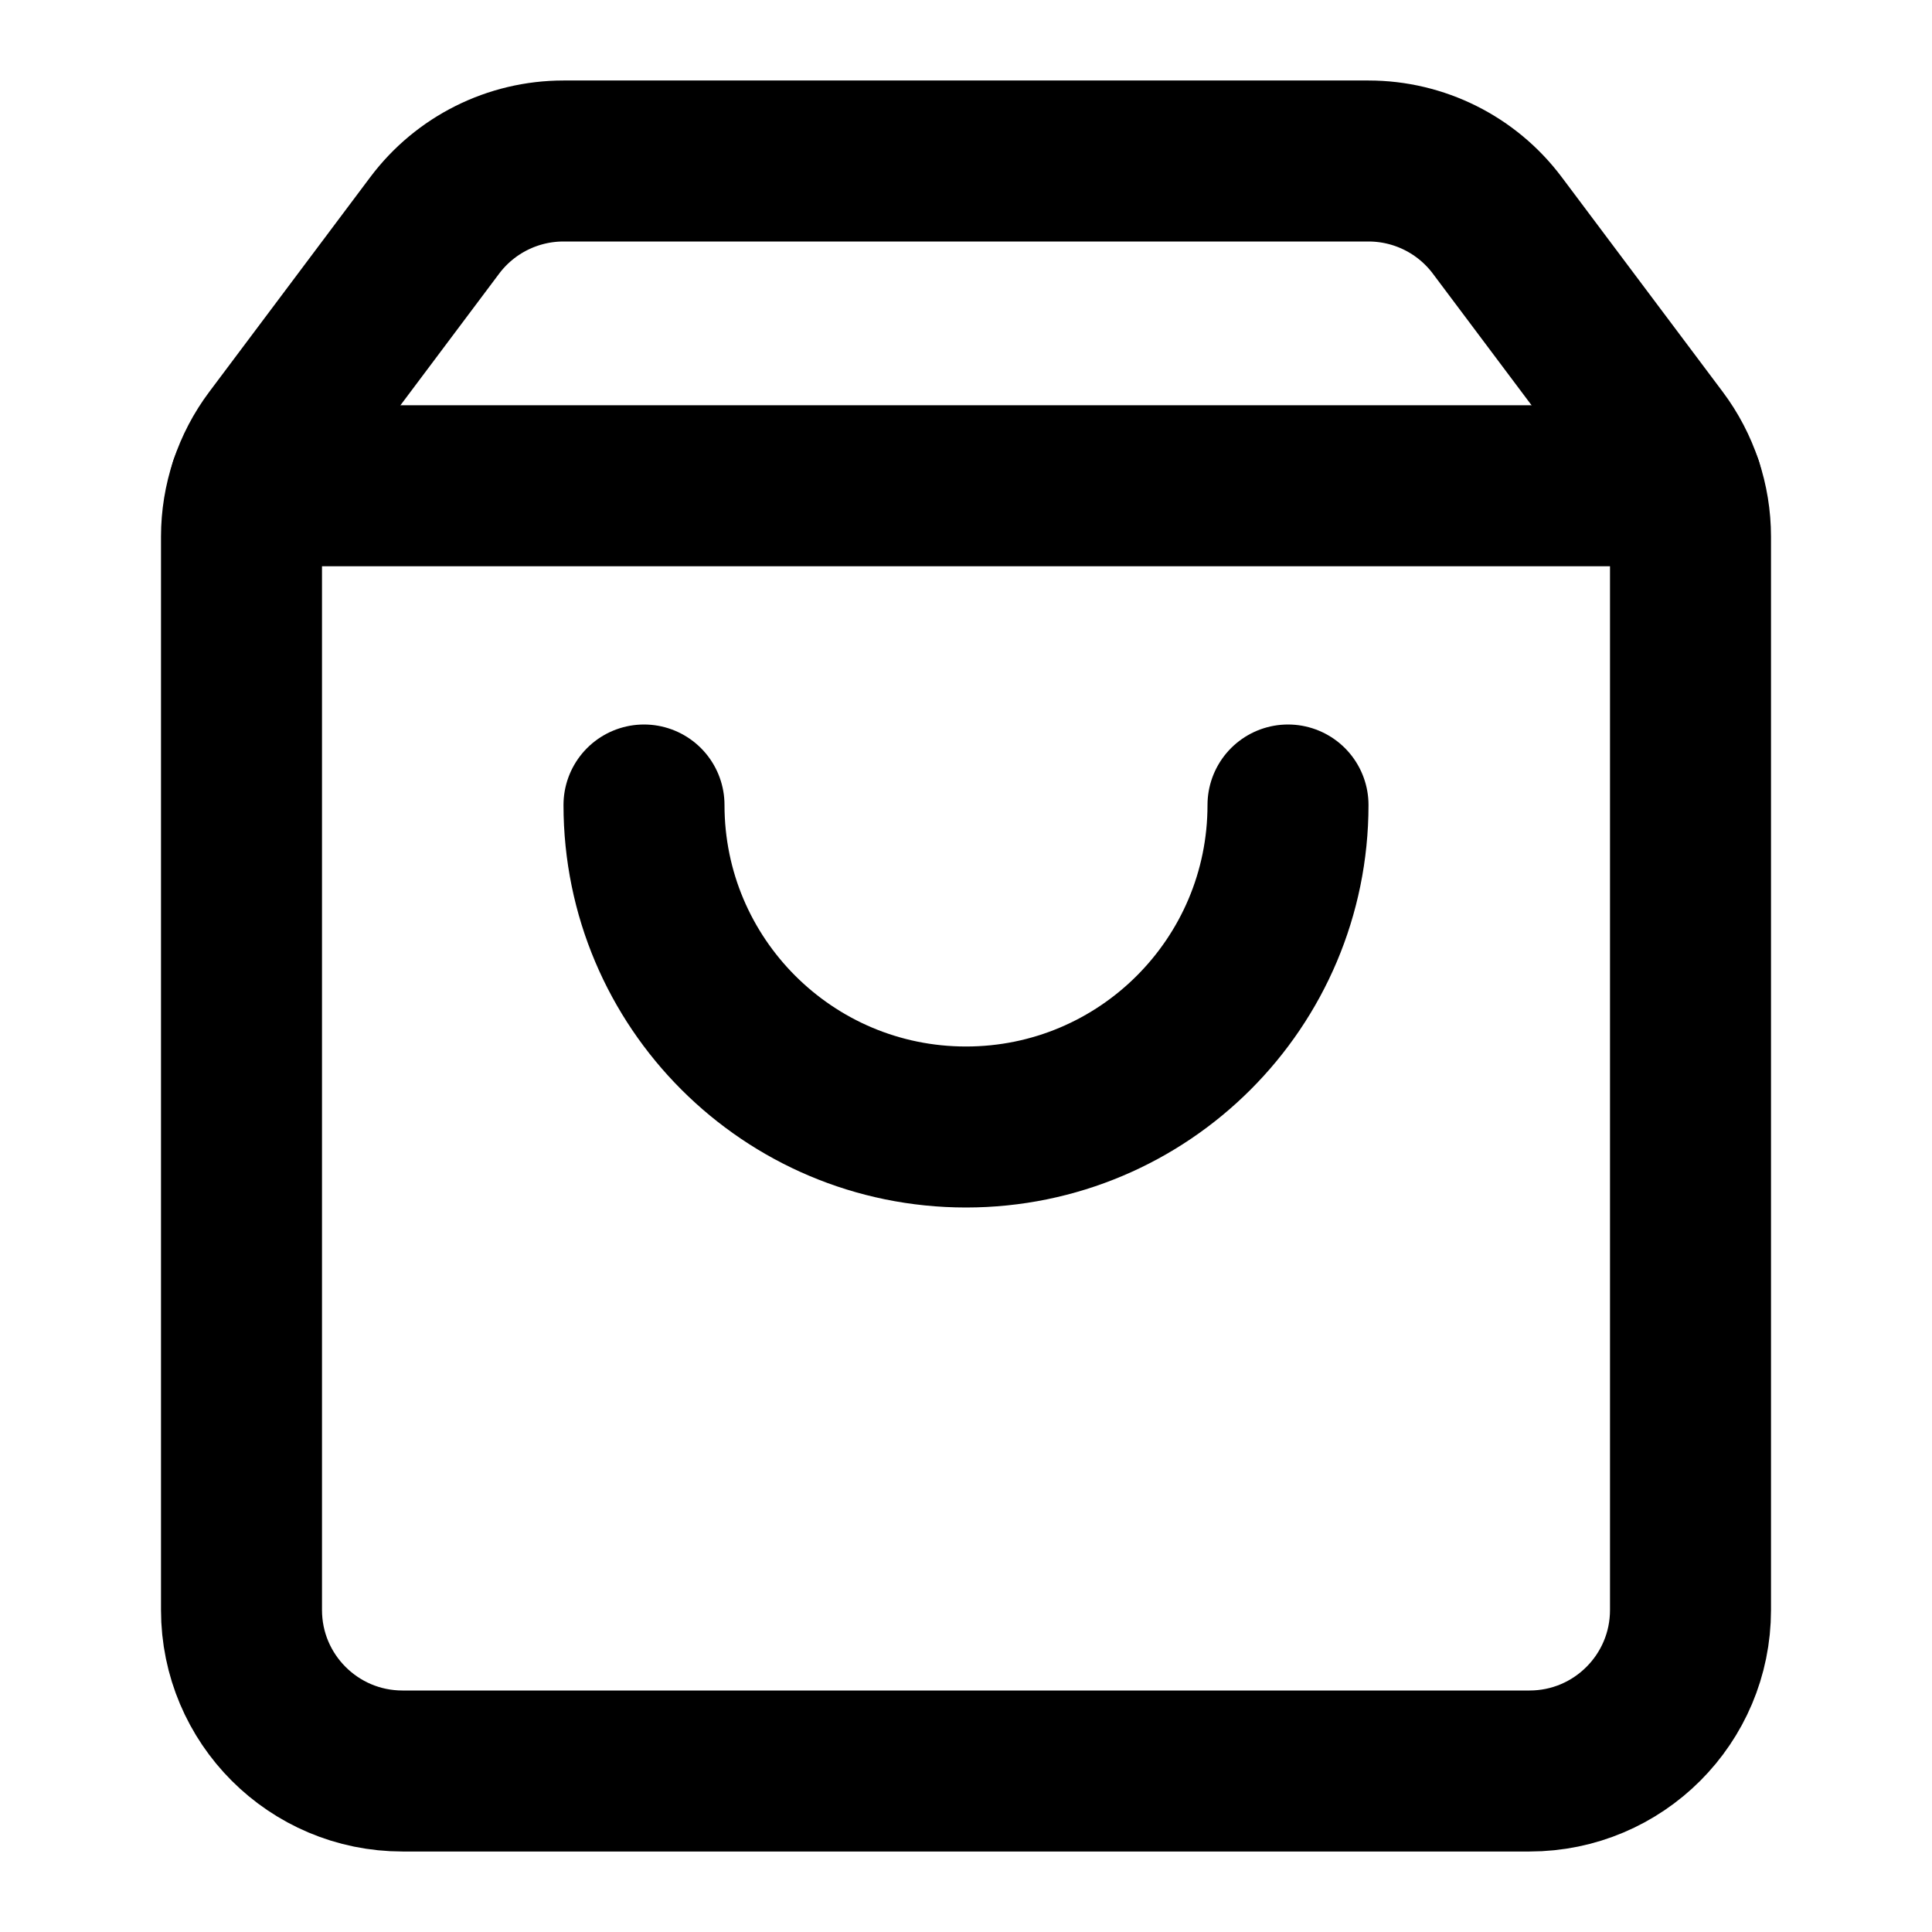
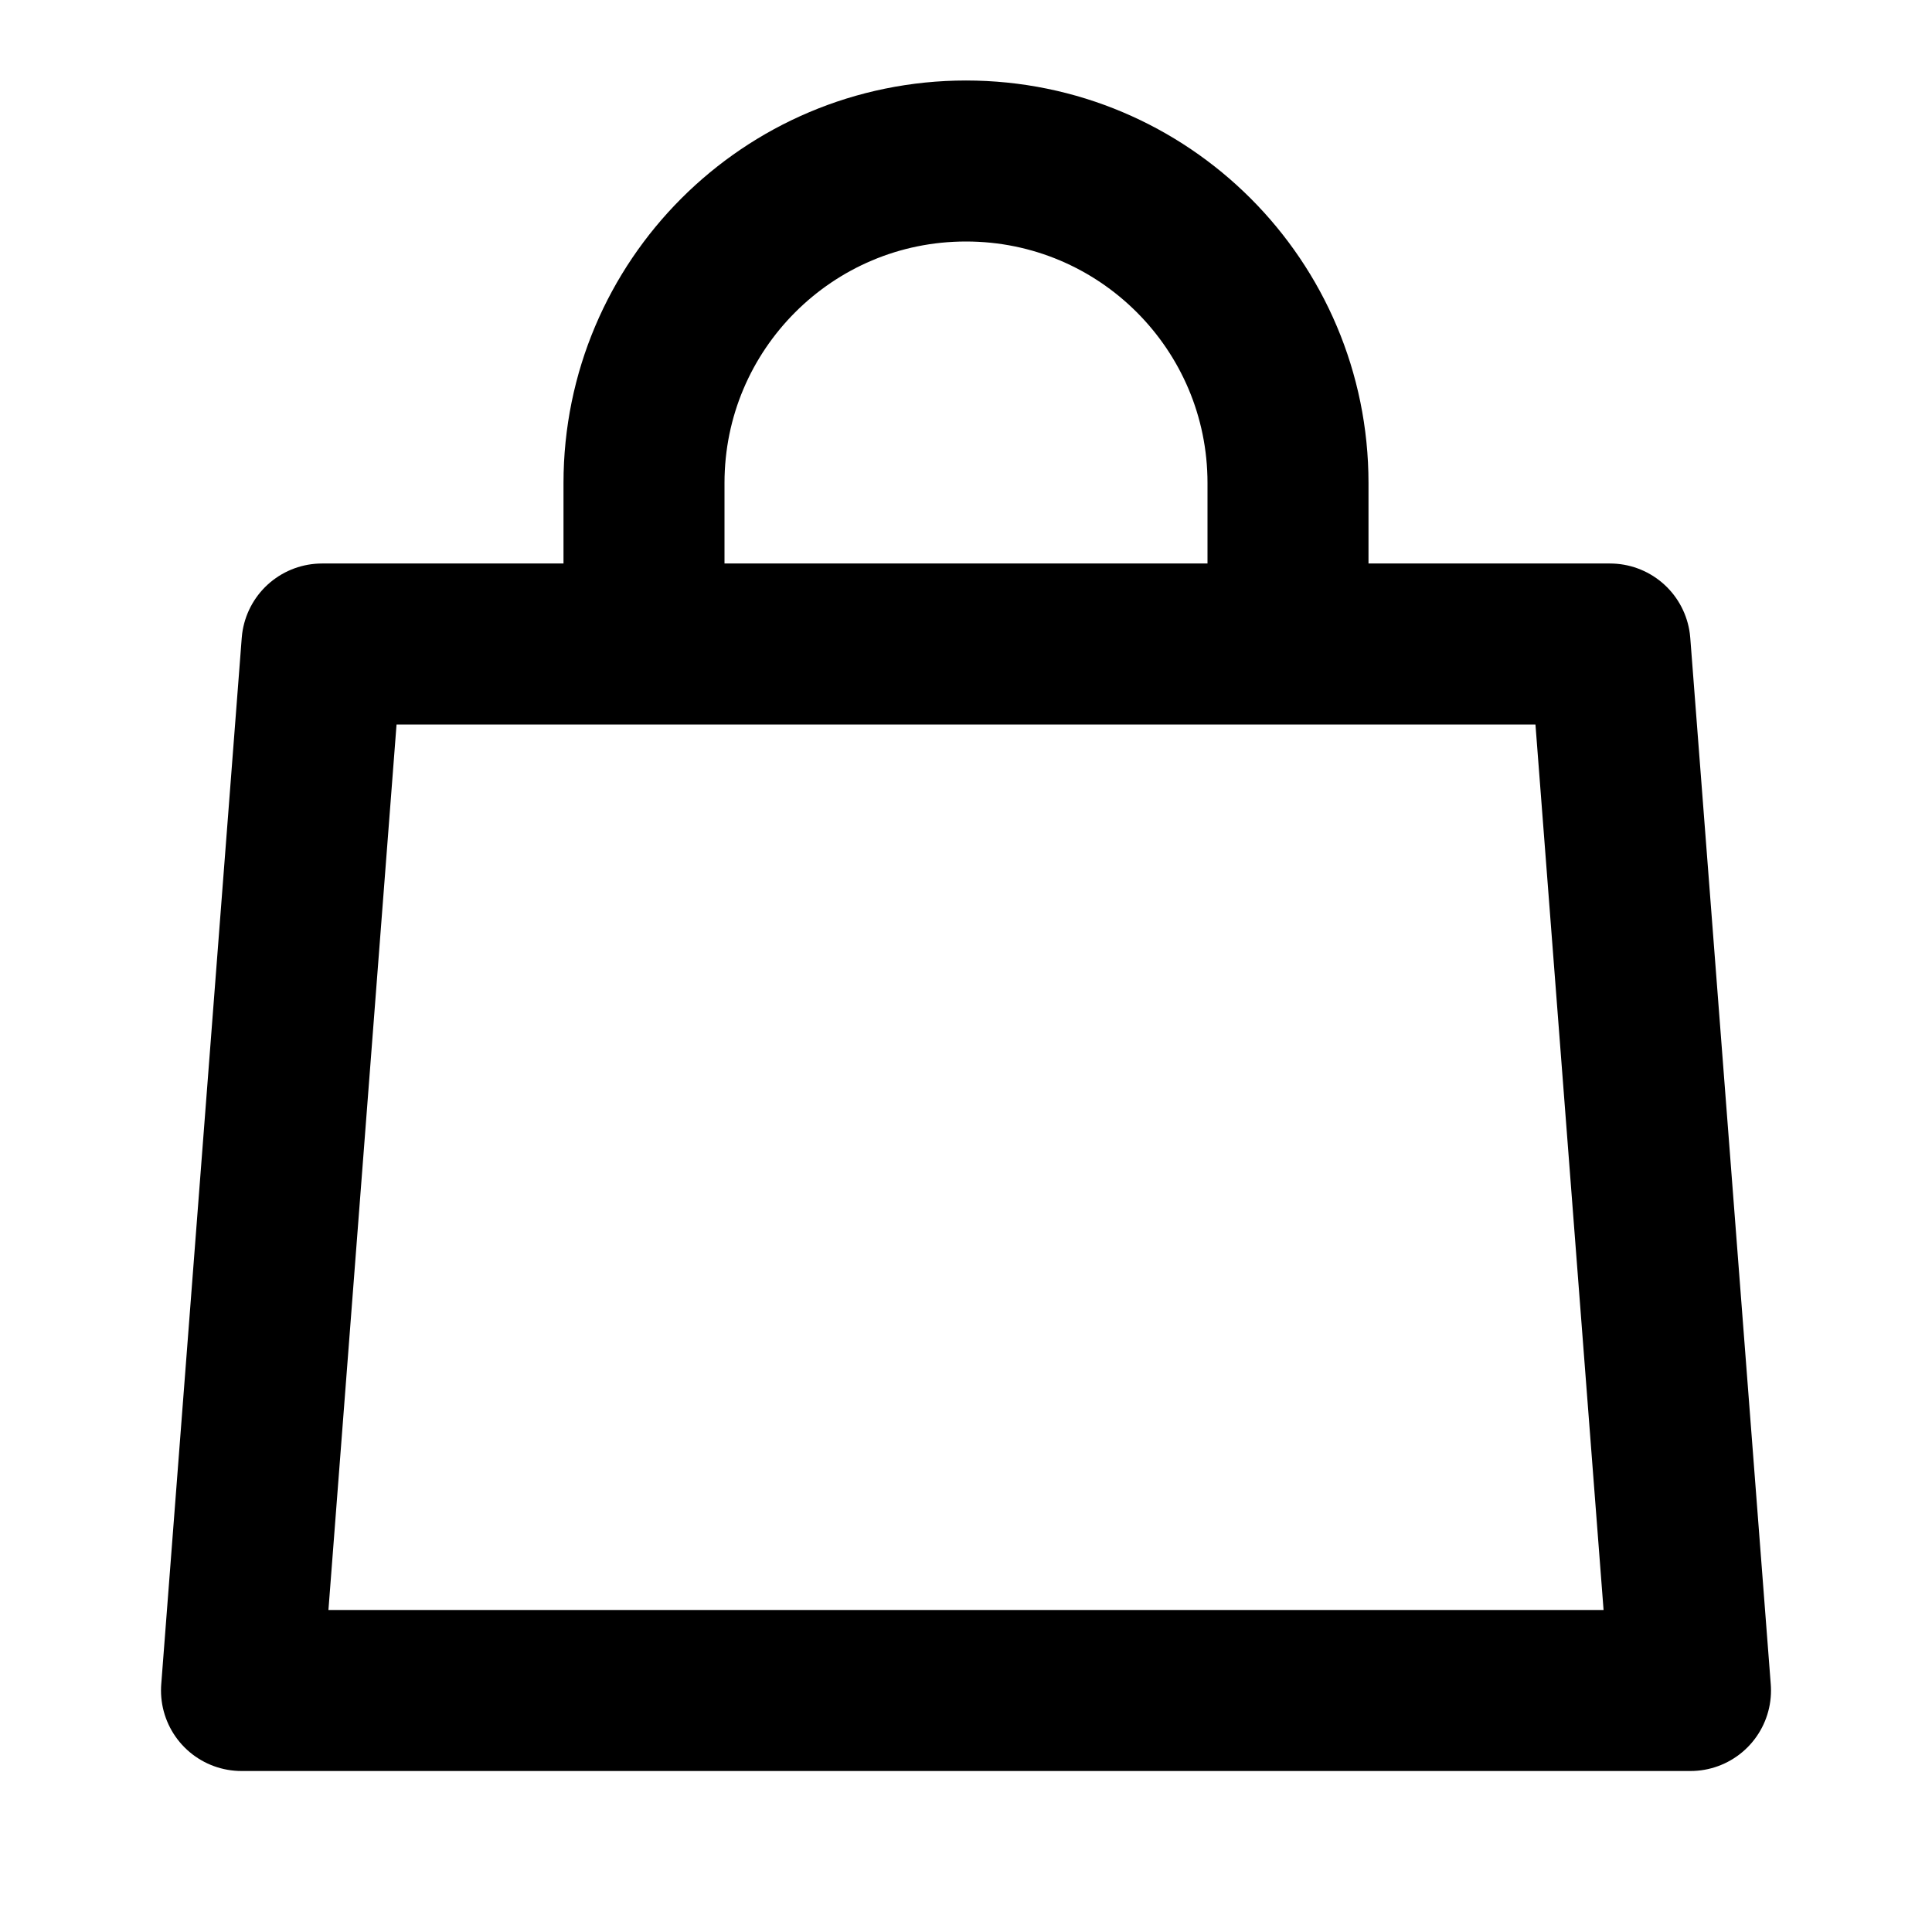
- <svg xmlns="http://www.w3.org/2000/svg" class="lucide lucide-shopping-bag" width="24" height="24" viewBox="0 0 24 24" fill="none" stroke="currentColor" stroke-width="2" stroke-linecap="round" stroke-linejoin="round">
-   <path d="M16 10a4 4 0 0 1-8 0" />
-   <path d="M3.103 6.034h17.794" />
-   <path d="M3.4 5.467a2 2 0 0 0-.4 1.2V20a2 2 0 0 0 2 2h14a2 2 0 0 0 2-2V6.667a2 2 0 0 0-.4-1.2l-2-2.667A2 2 0 0 0 17 2H7a2 2 0 0 0-1.6.8z" />
+ <svg xmlns="http://www.w3.org/2000/svg" viewBox="0 0 24 24" fill="none" stroke="currentColor" stroke-width="2" stroke-linecap="round" stroke-linejoin="round">
+   <path d="M4 8h16l1 13H3zM8 8V6a4 4 0 0 1 8 0v2" />
</svg>
